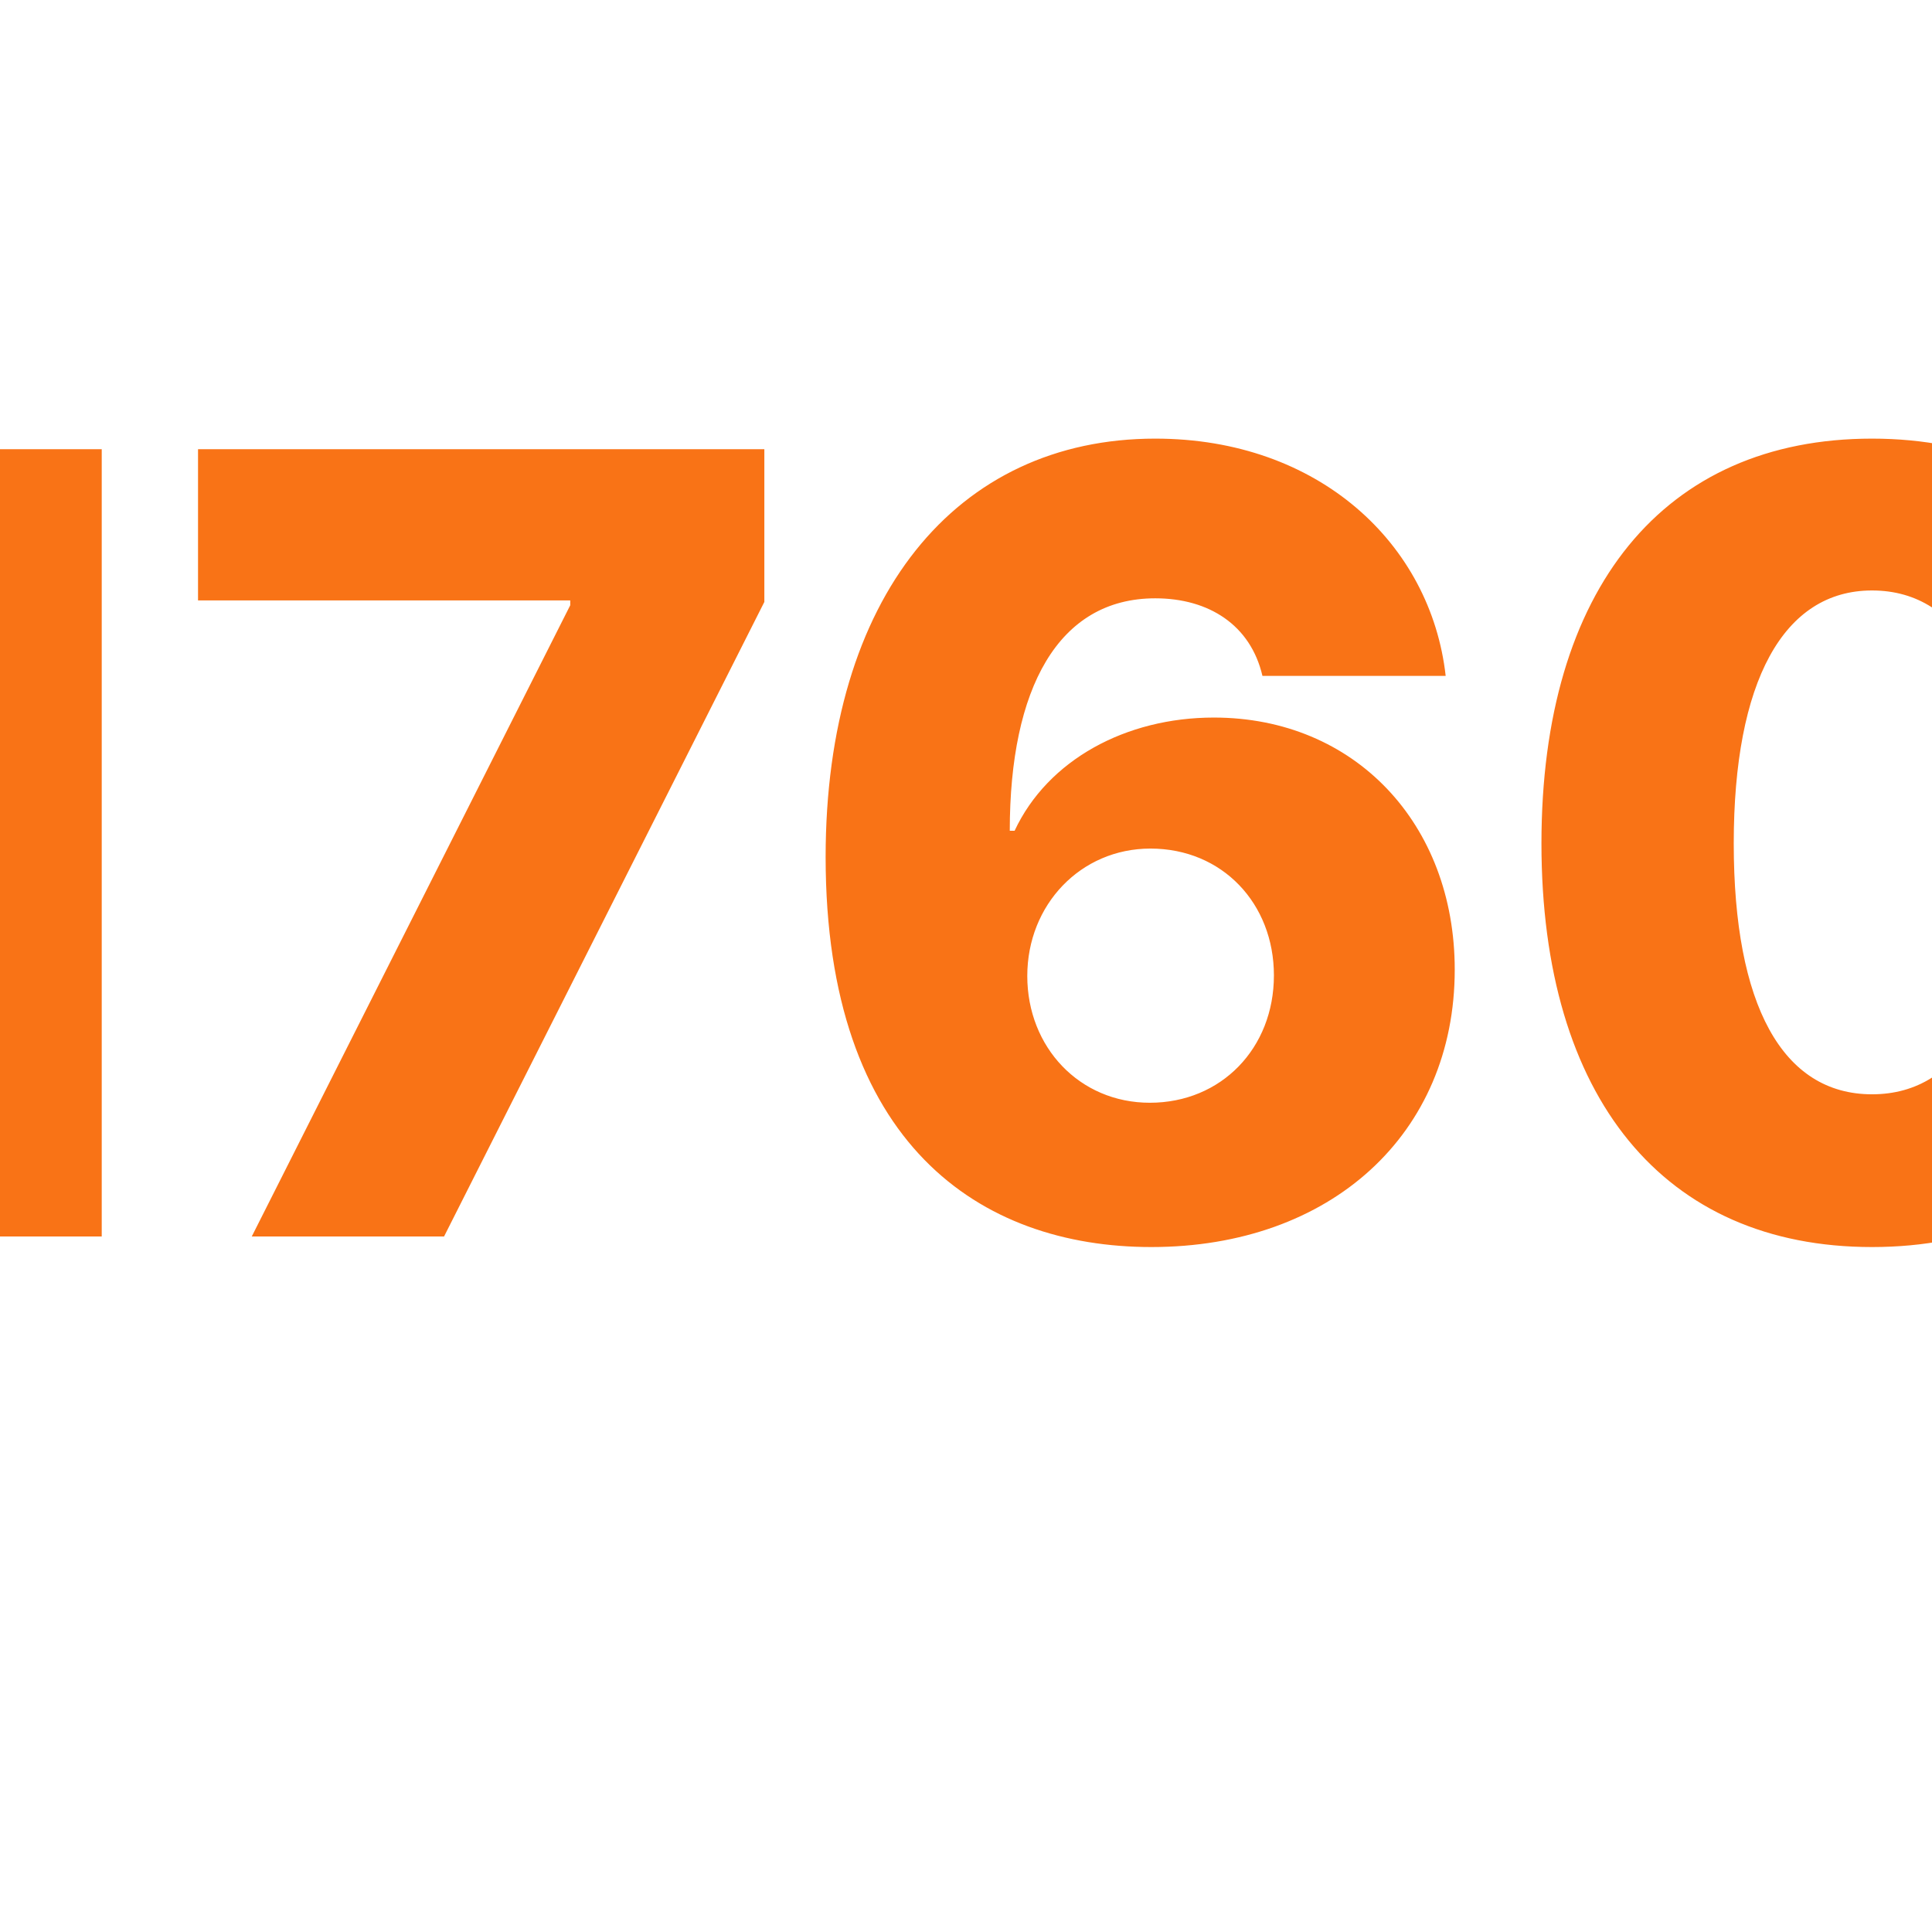
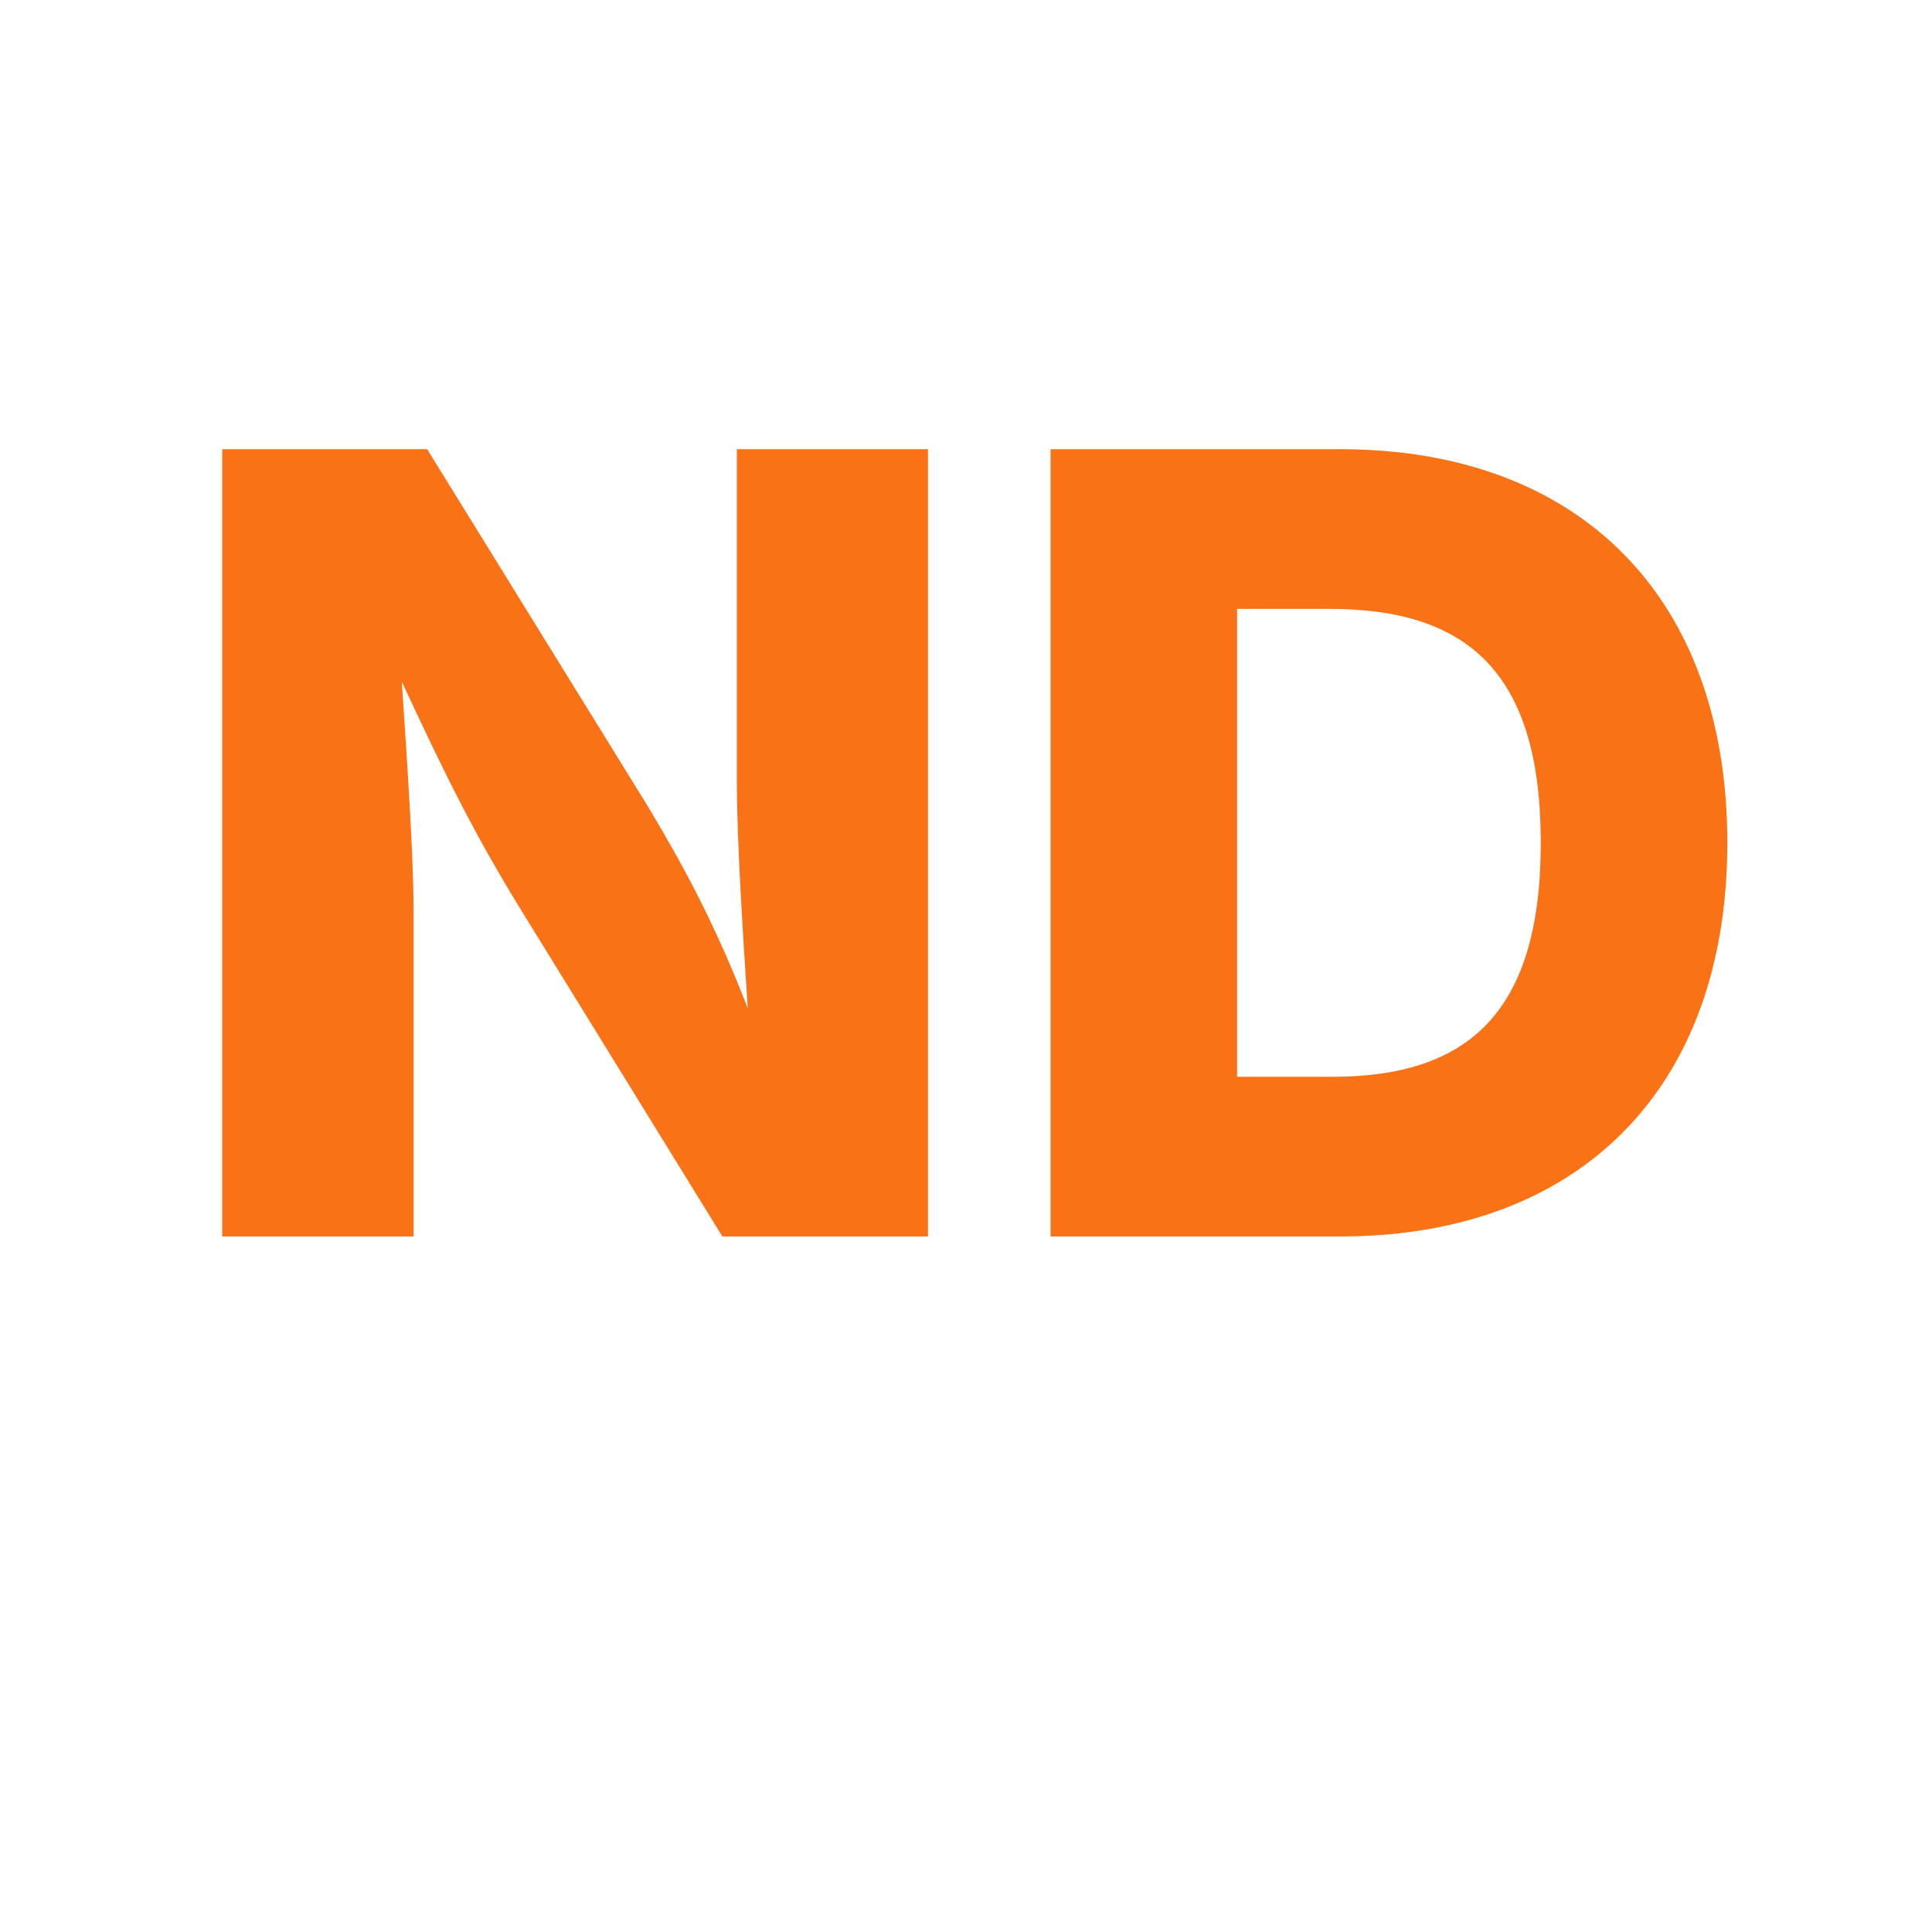
<svg xmlns="http://www.w3.org/2000/svg" viewBox="0 0 100 100">
  <rect width="100" height="100" fill="transparent" />
-   <text x="50" y="64" text-anchor="middle" font-family="Inter, sans-serif" font-size="56" font-weight="800" fill="#F97316">1760</text>
+   <text x="50" y="64" text-anchor="middle" font-family="Inter, sans-serif" font-size="56" font-weight="800" fill="#F97316">ND</text>
</svg>
